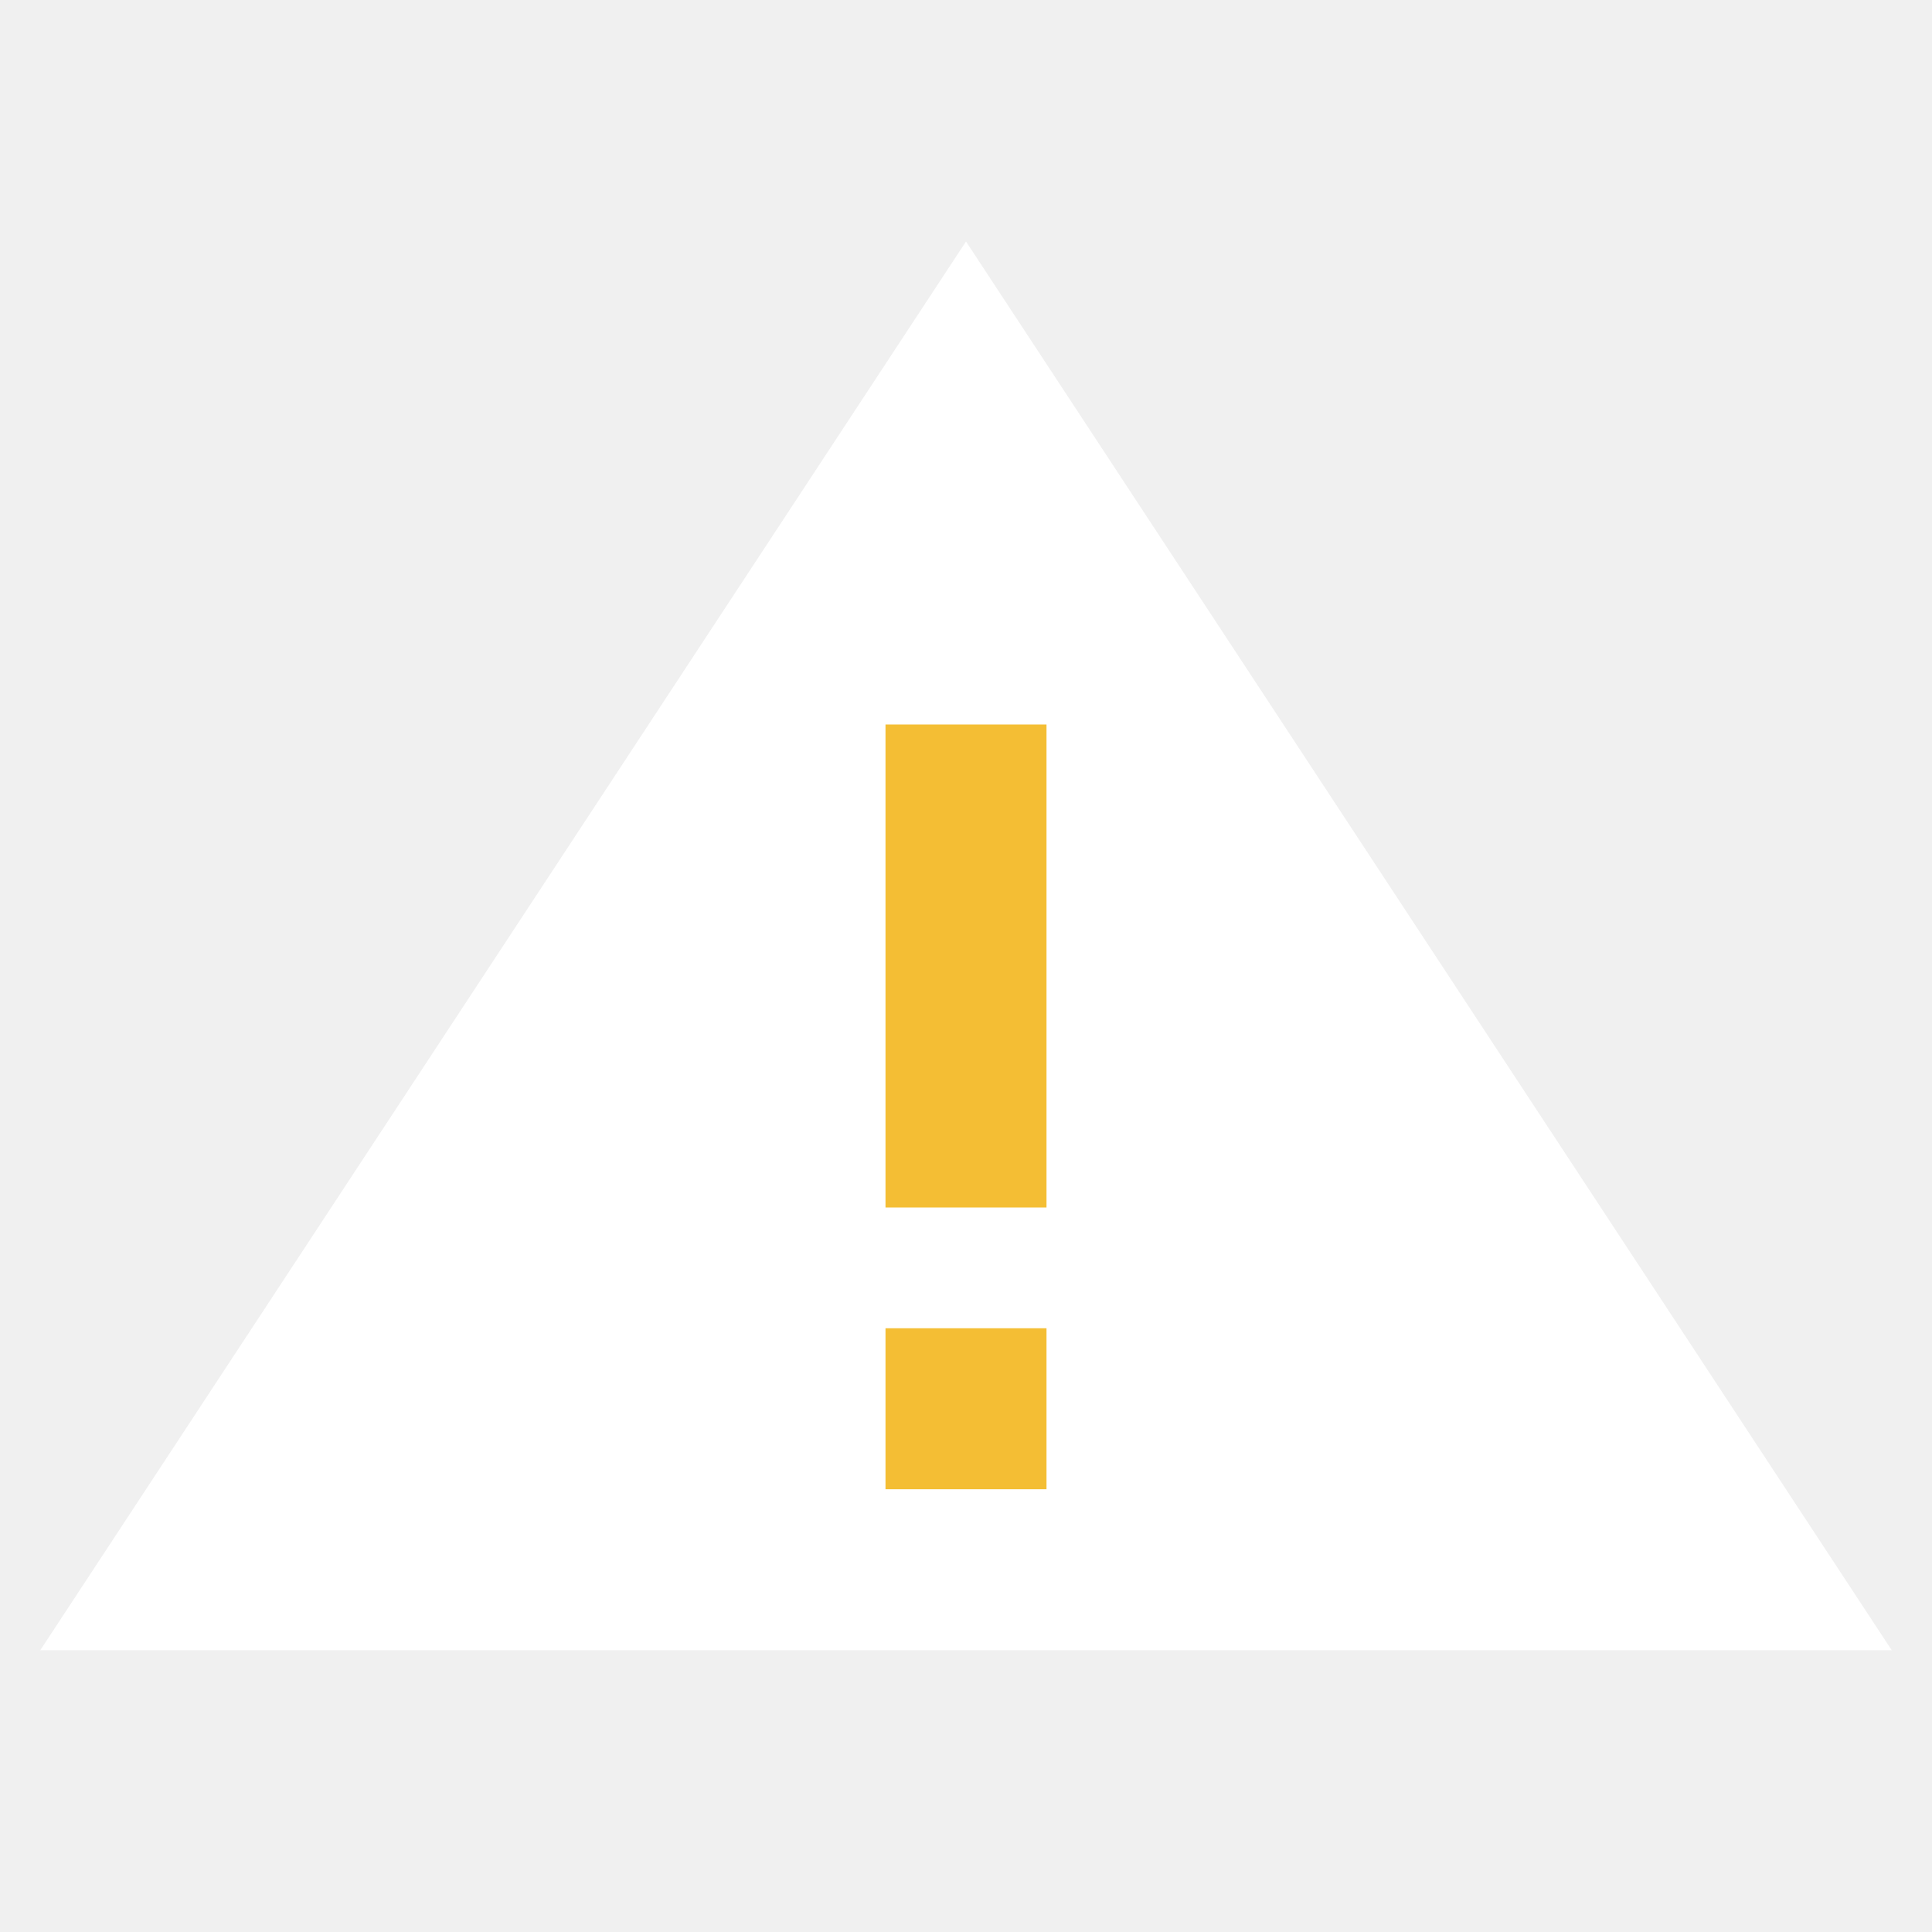
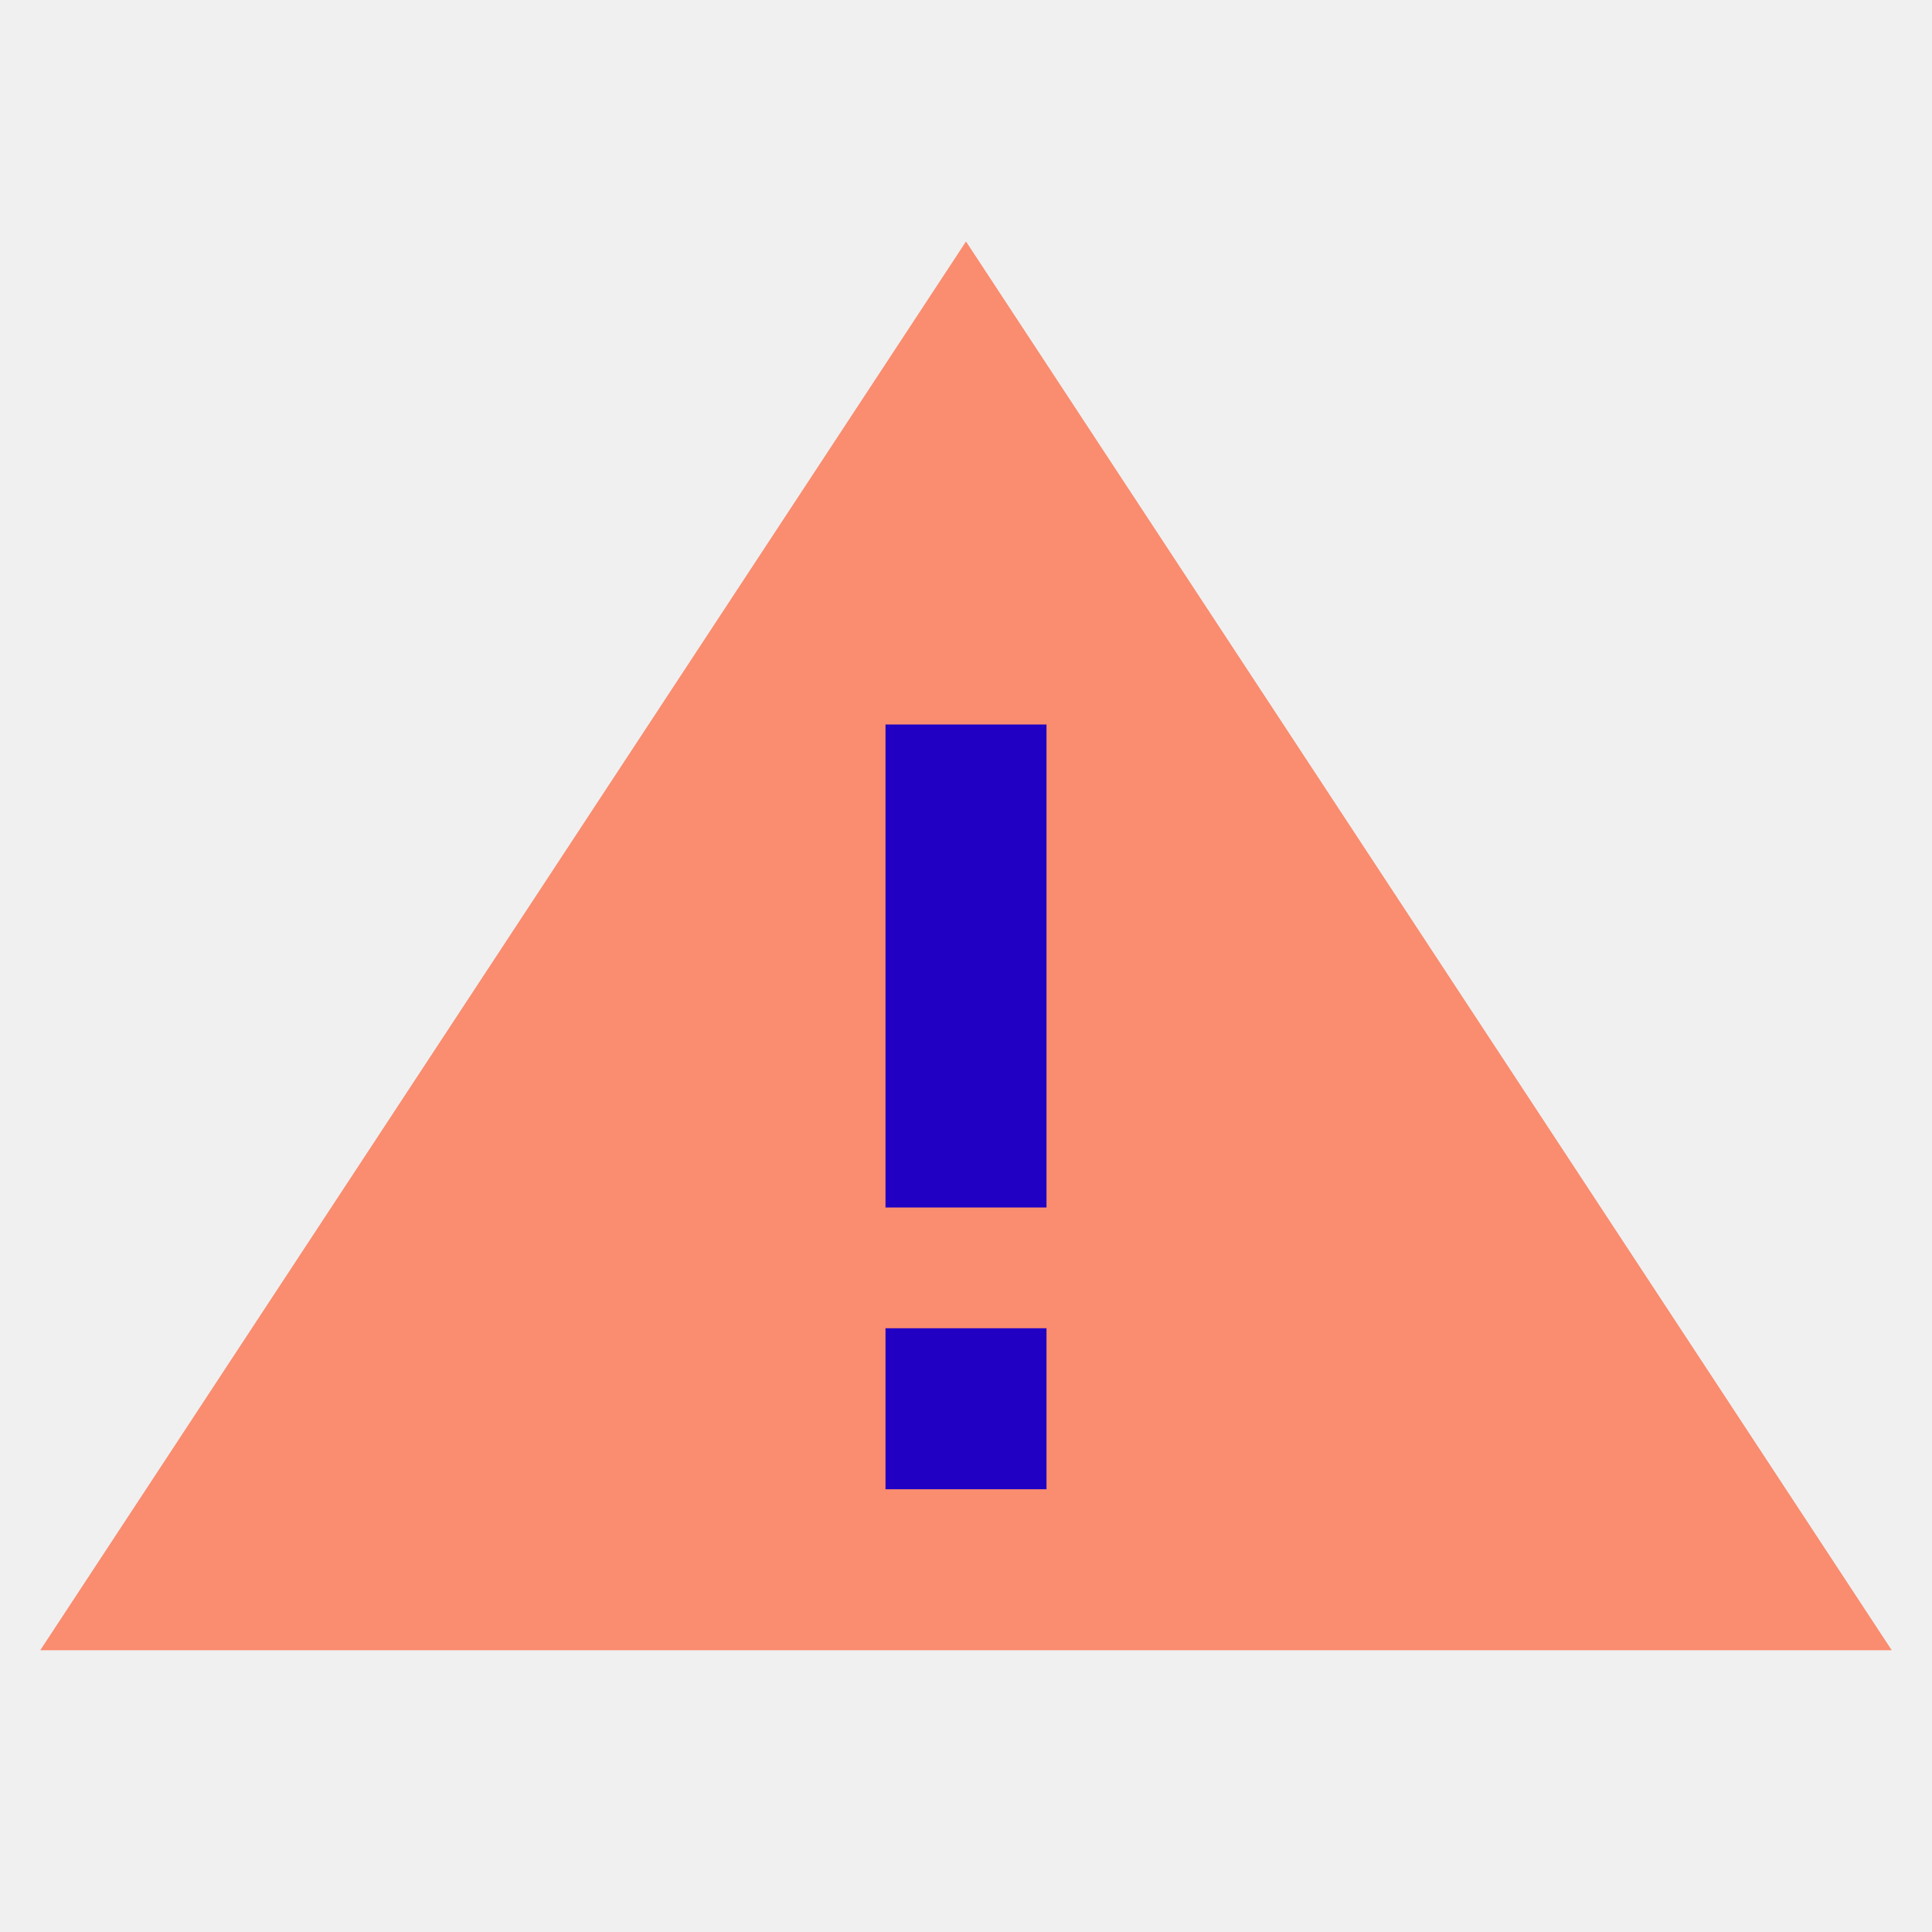
<svg xmlns="http://www.w3.org/2000/svg" x="0px" y="0px" width="48" height="48" viewBox="0 0 48 48">
-   <polygon fill="#FFFFFF" points="24,6 1,41 47,41" />
-   <rect width="4" height="12" x="22" y="18" fill="#f4be34" />
-   <rect width="4" height="4" x="22" y="33" fill="#f4be34" />
+   <polygon fill="#fa8c6f" points="24,6 1,41 47,41" />
+   <rect width="4" height="12" x="22" y="18" fill="#2100c4" />
+   <rect width="4" height="4" x="22" y="33" fill="#2100c4" />
</svg>
